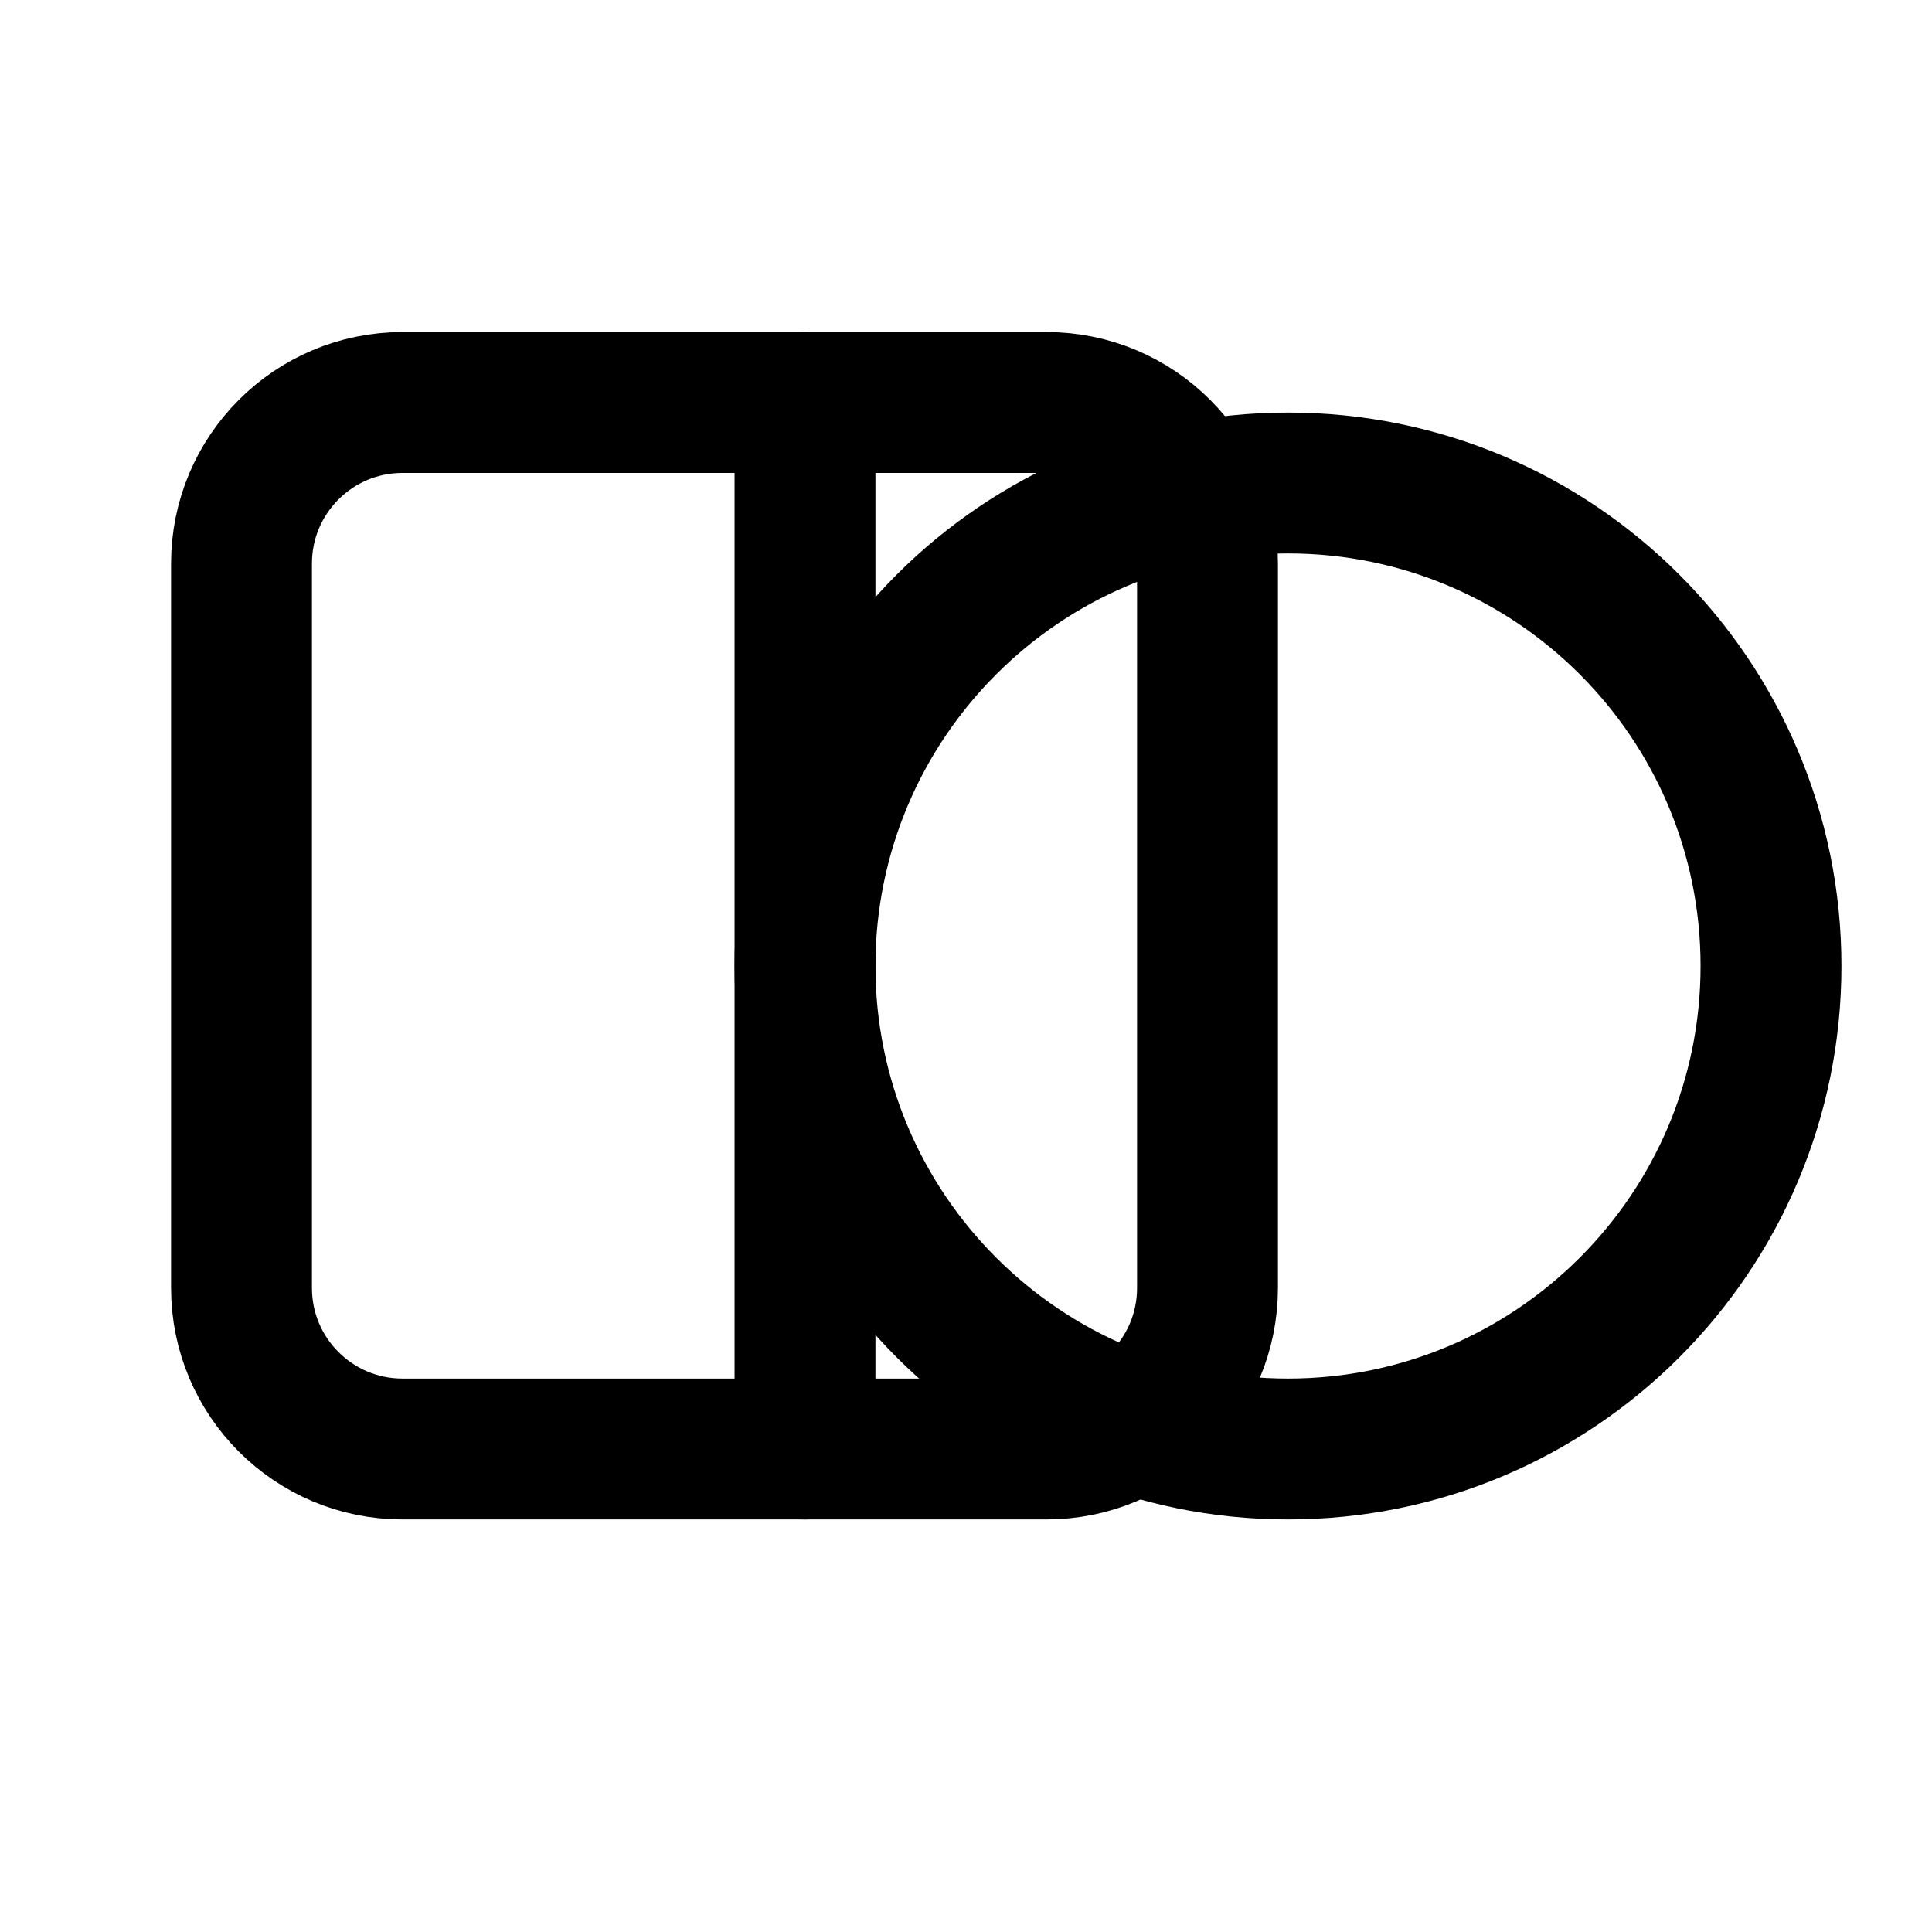
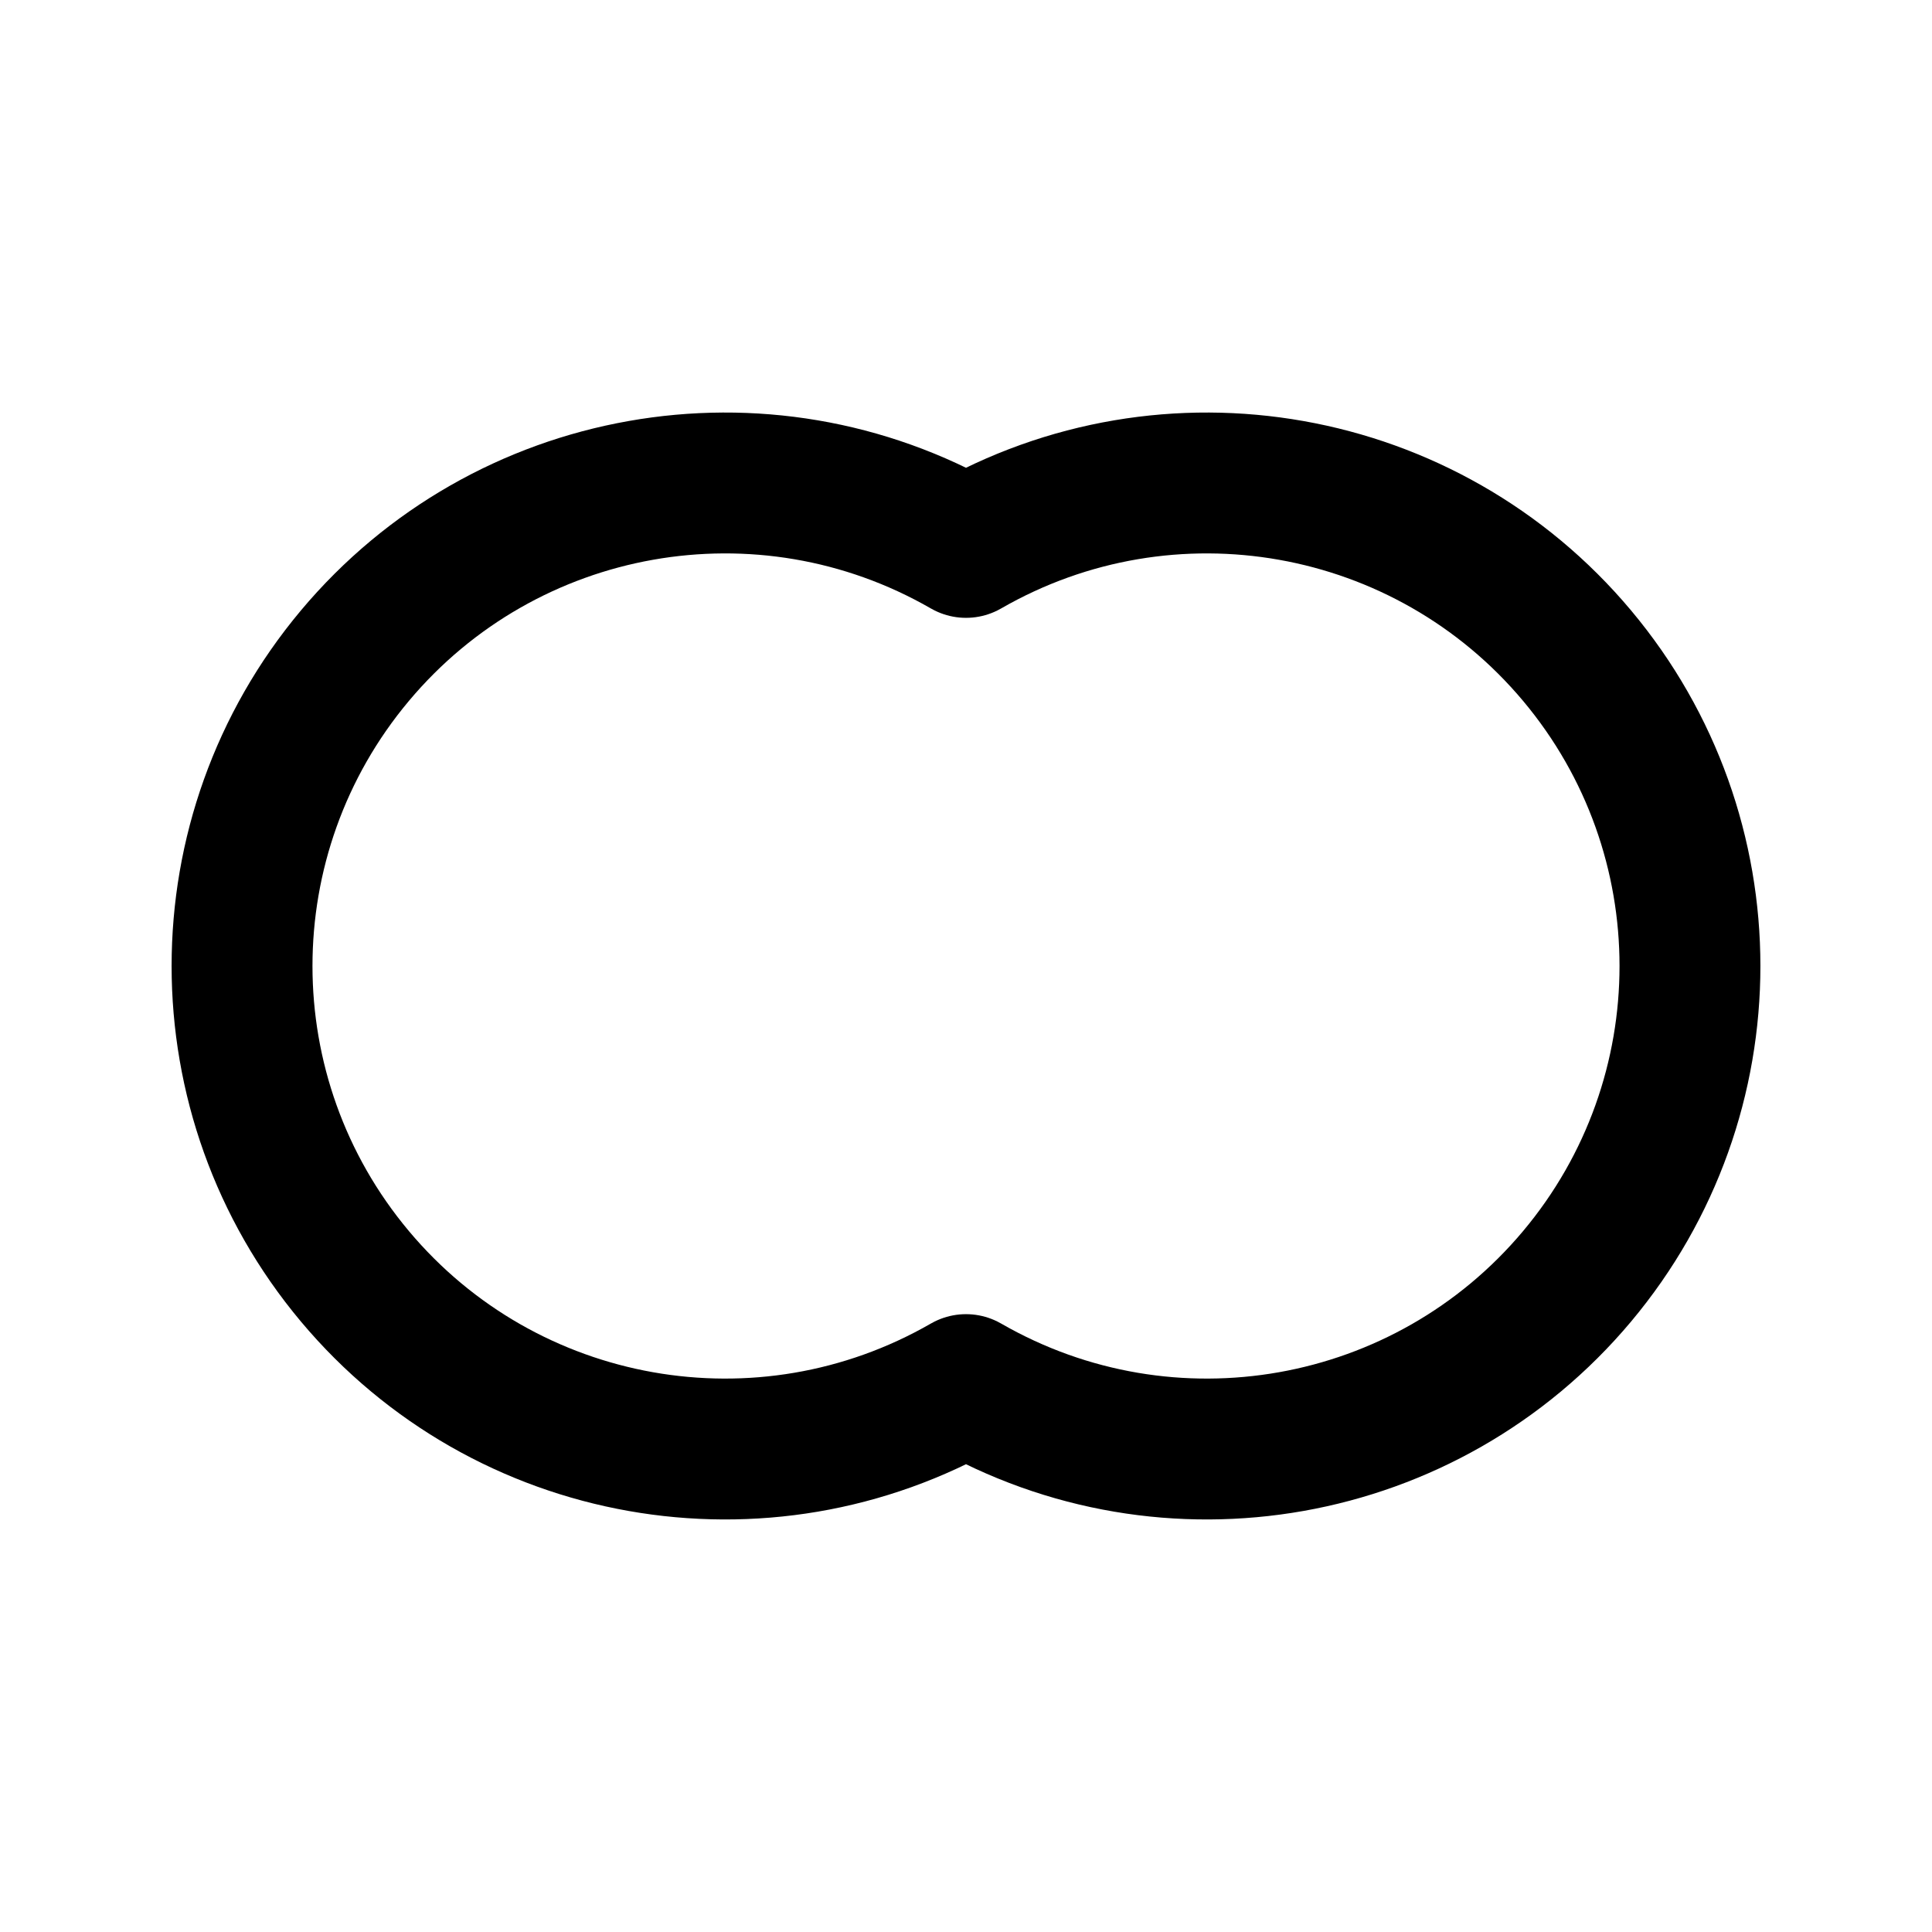
<svg xmlns="http://www.w3.org/2000/svg" viewBox="0 0 24 24" width="24" height="24" role="img" aria-label="Fuse">
  <g fill="none" stroke="currentColor" stroke-width="1.75" stroke-linecap="round" stroke-linejoin="round">
-     <rect x="3" y="5" width="12" height="13" rx="2" />
-   </g>
-   <g fill="none" stroke="currentColor" stroke-width="1.75" stroke-linecap="round" stroke-linejoin="round">
-     <circle cx="16" cy="12" r="6" />
-   </g>
-   <g fill="none" stroke="currentColor" stroke-width="1.75" stroke-linecap="round" stroke-linejoin="round">
-     <path d="M10 5v13" />
+     <path d="M12 6.8A6 6 0 1 0 12 17.2A6 6 0 1 0 12 6.8z" />
  </g>
</svg>
